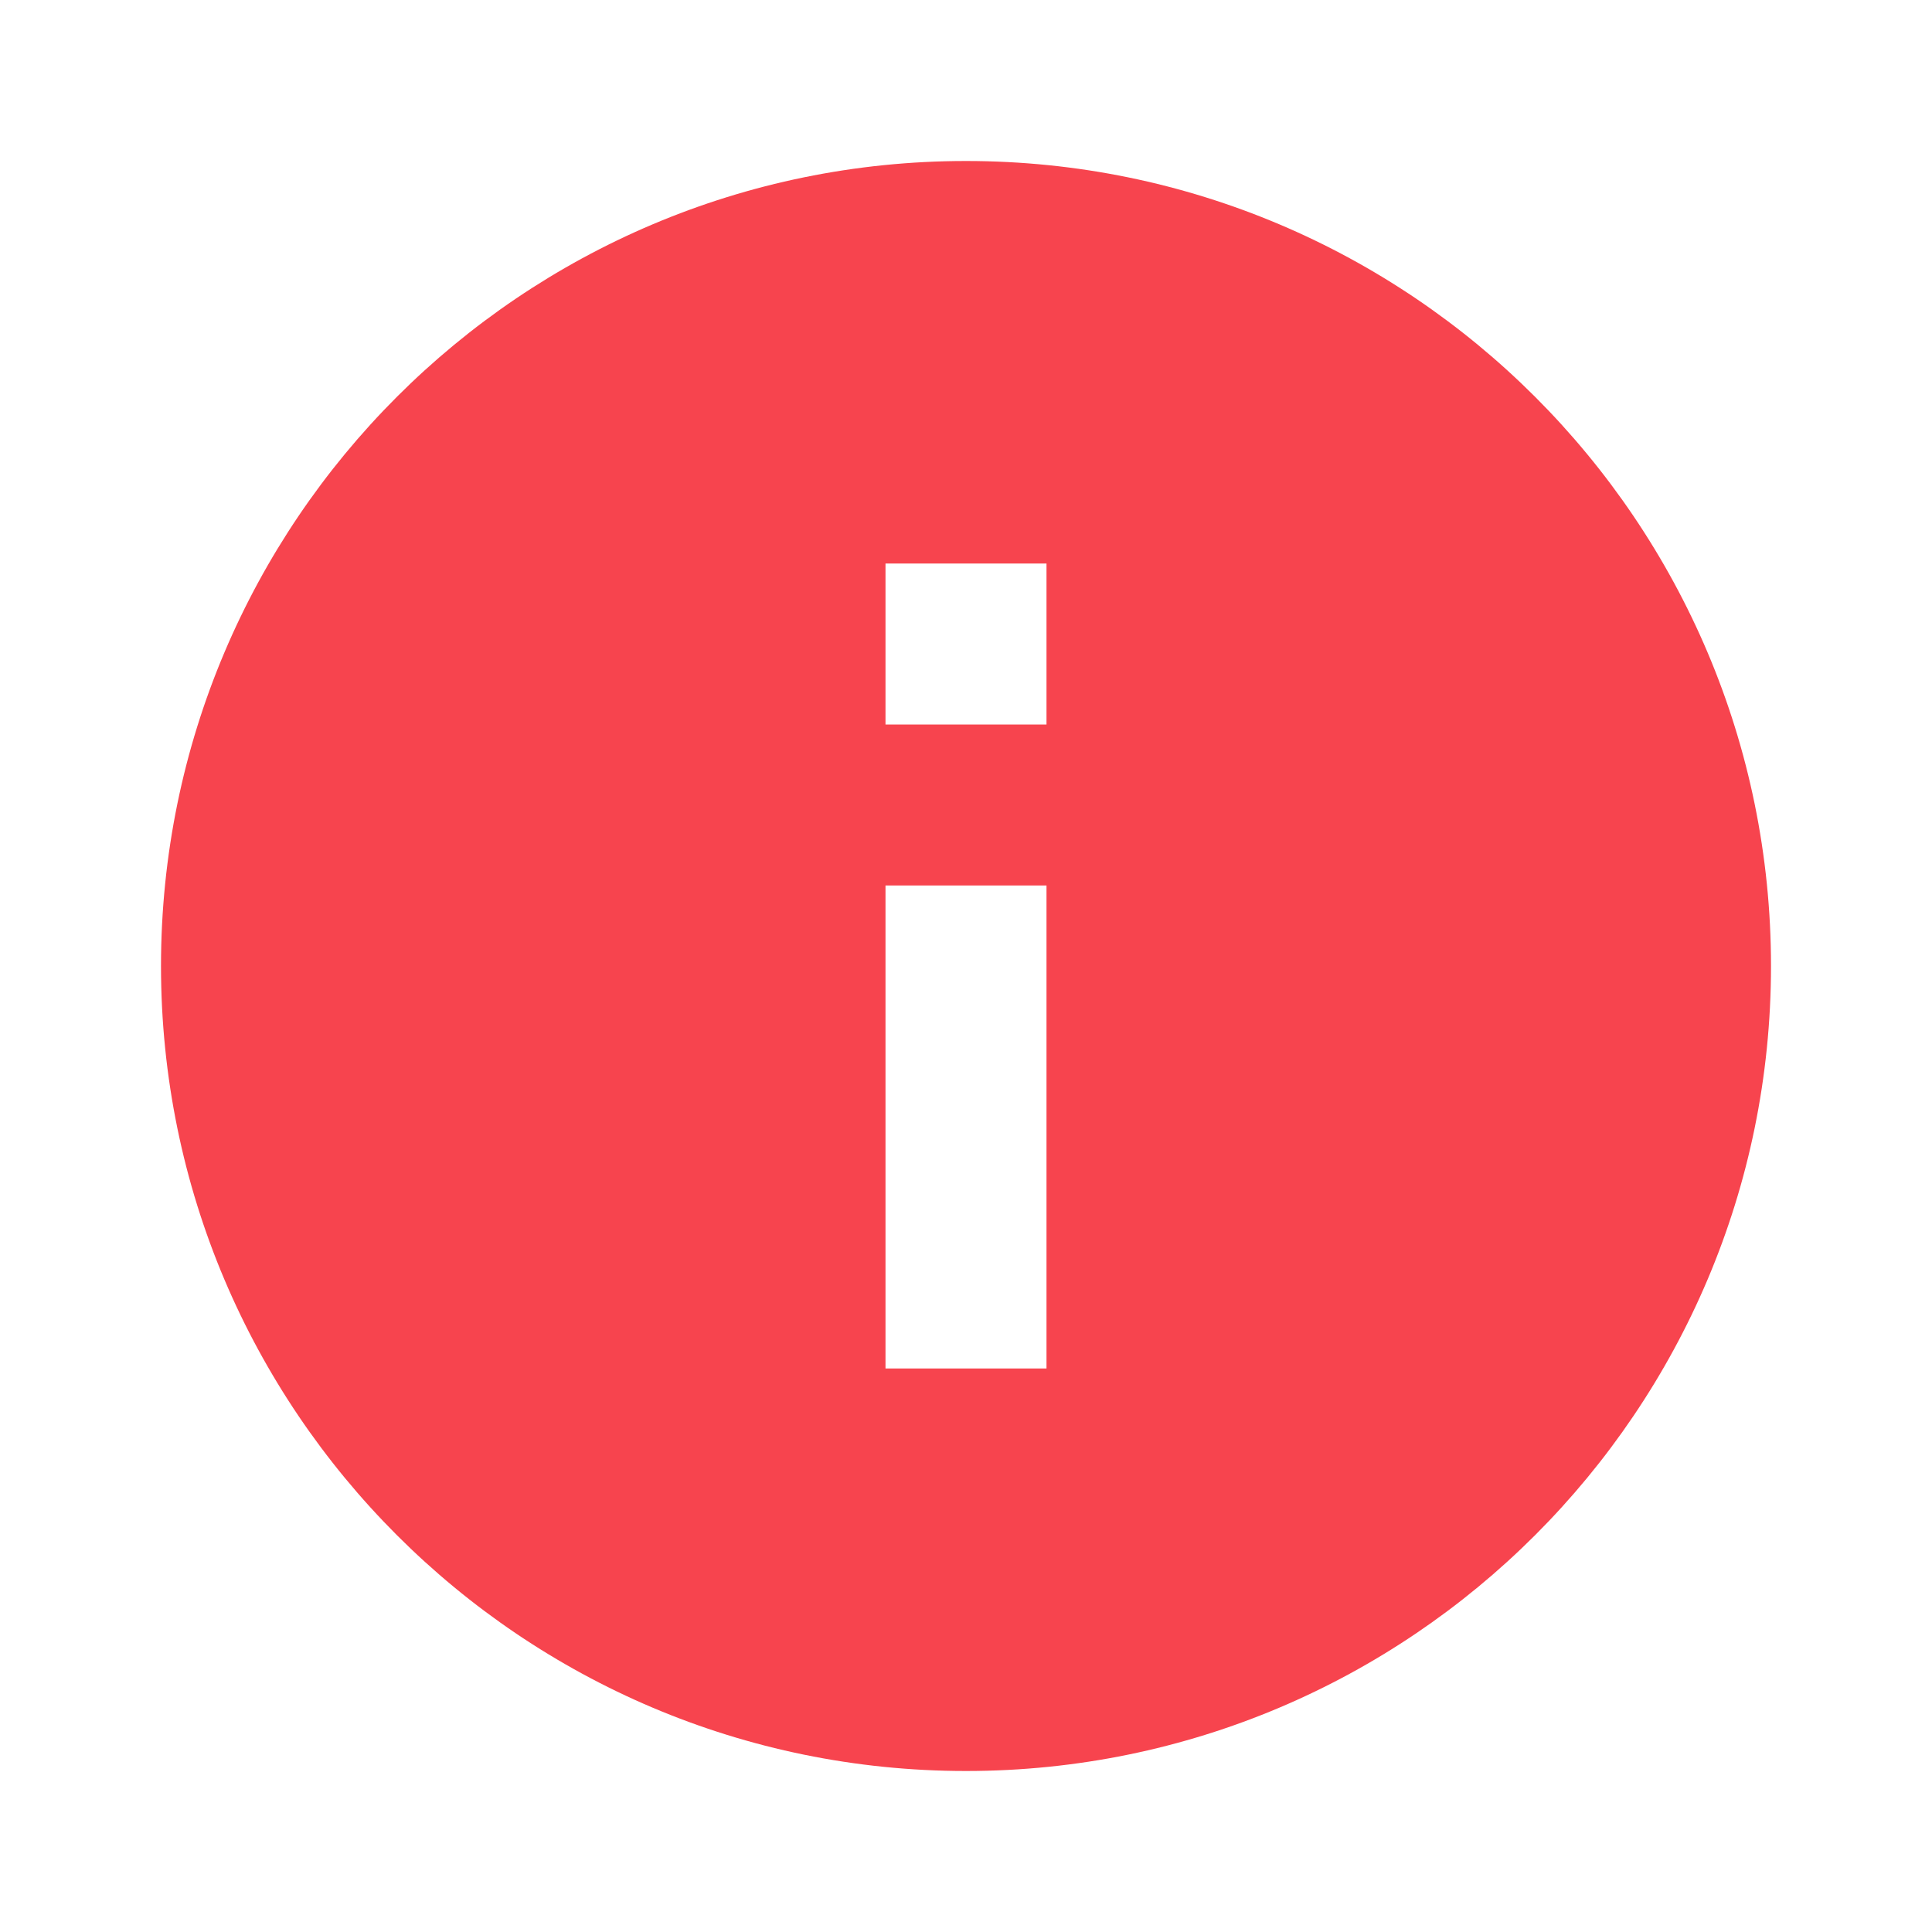
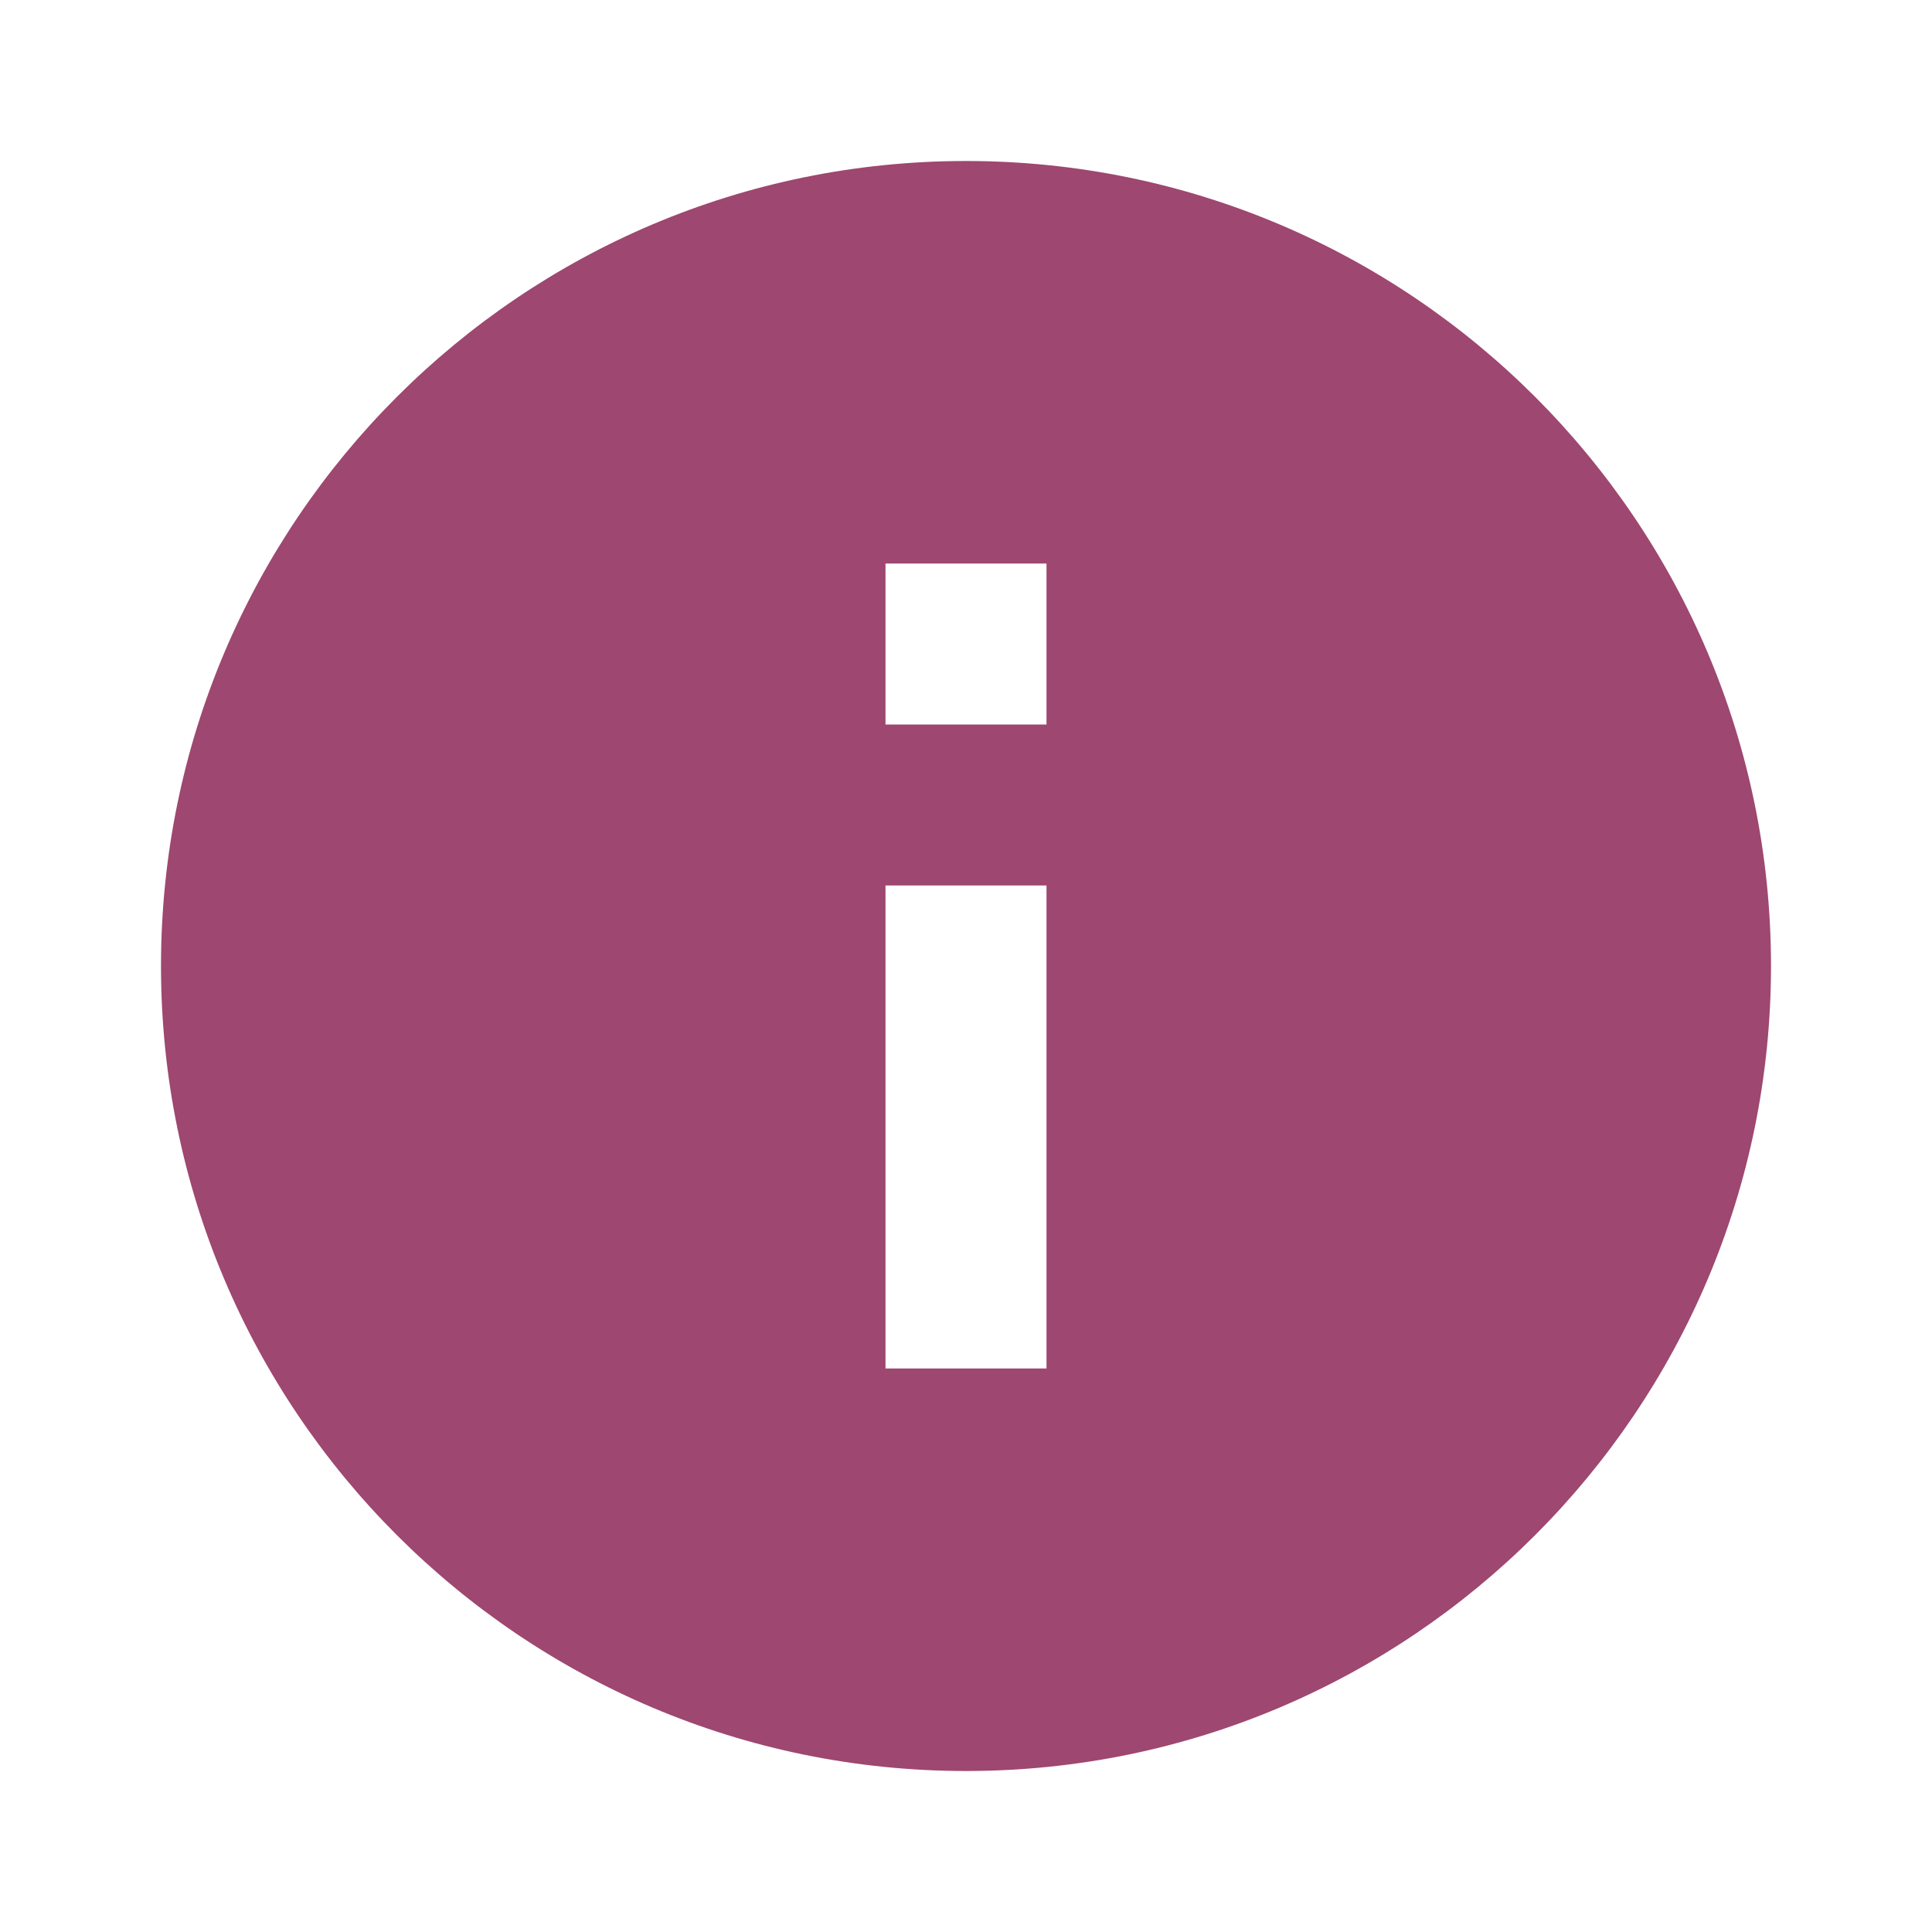
<svg xmlns="http://www.w3.org/2000/svg" width="24" height="24" viewBox="0 0 24 24">
  <path d="M0 0h24v24H0z" fill="none" />
-   <path d="M12 2C6.48 2 2 6.48 2 12s4.48 10 10 10 10-4.48 10-10S17.52 2 12 2zm1 15h-2v-6h2v6zm0-8h-2V7h2v2z" fill="#f7444e" />
+   <path d="M12 2C6.48 2 2 6.48 2 12s4.48 10 10 10 10-4.48 10-10S17.52 2 12 2zm1 15h-2v-6h2v6zm0-8h-2V7h2v2z" fill="#9e4770" />
</svg>
